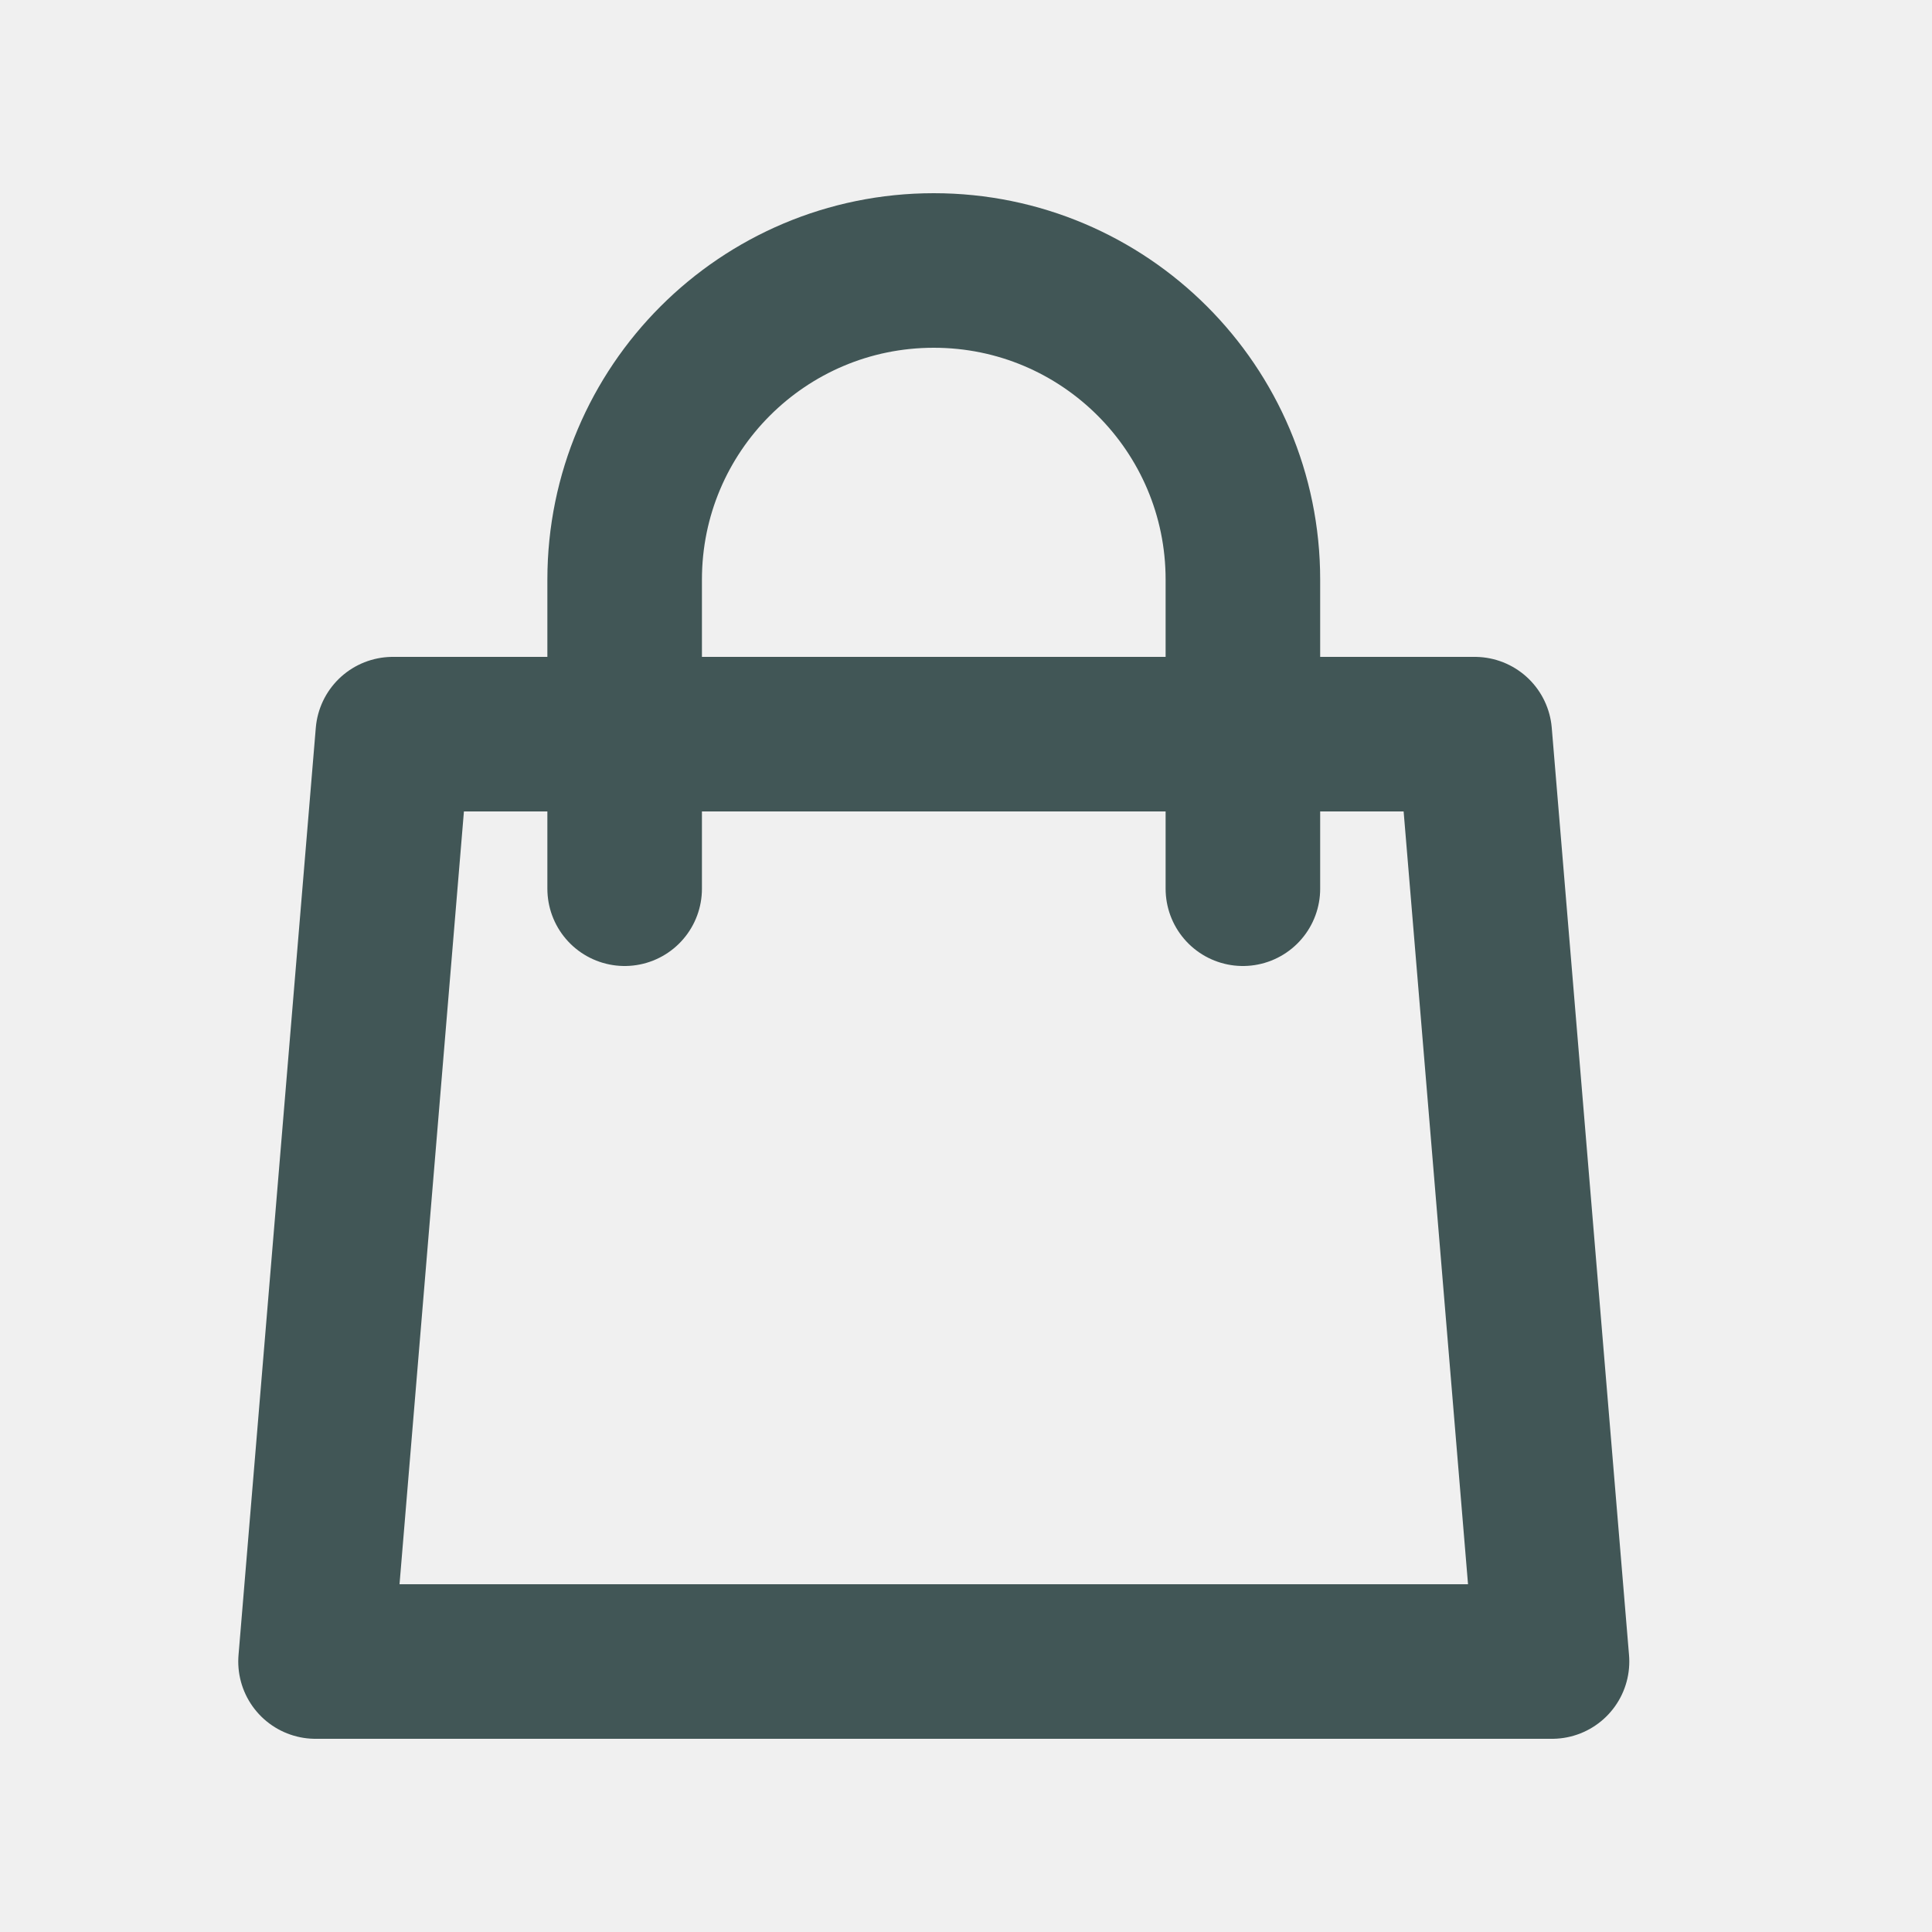
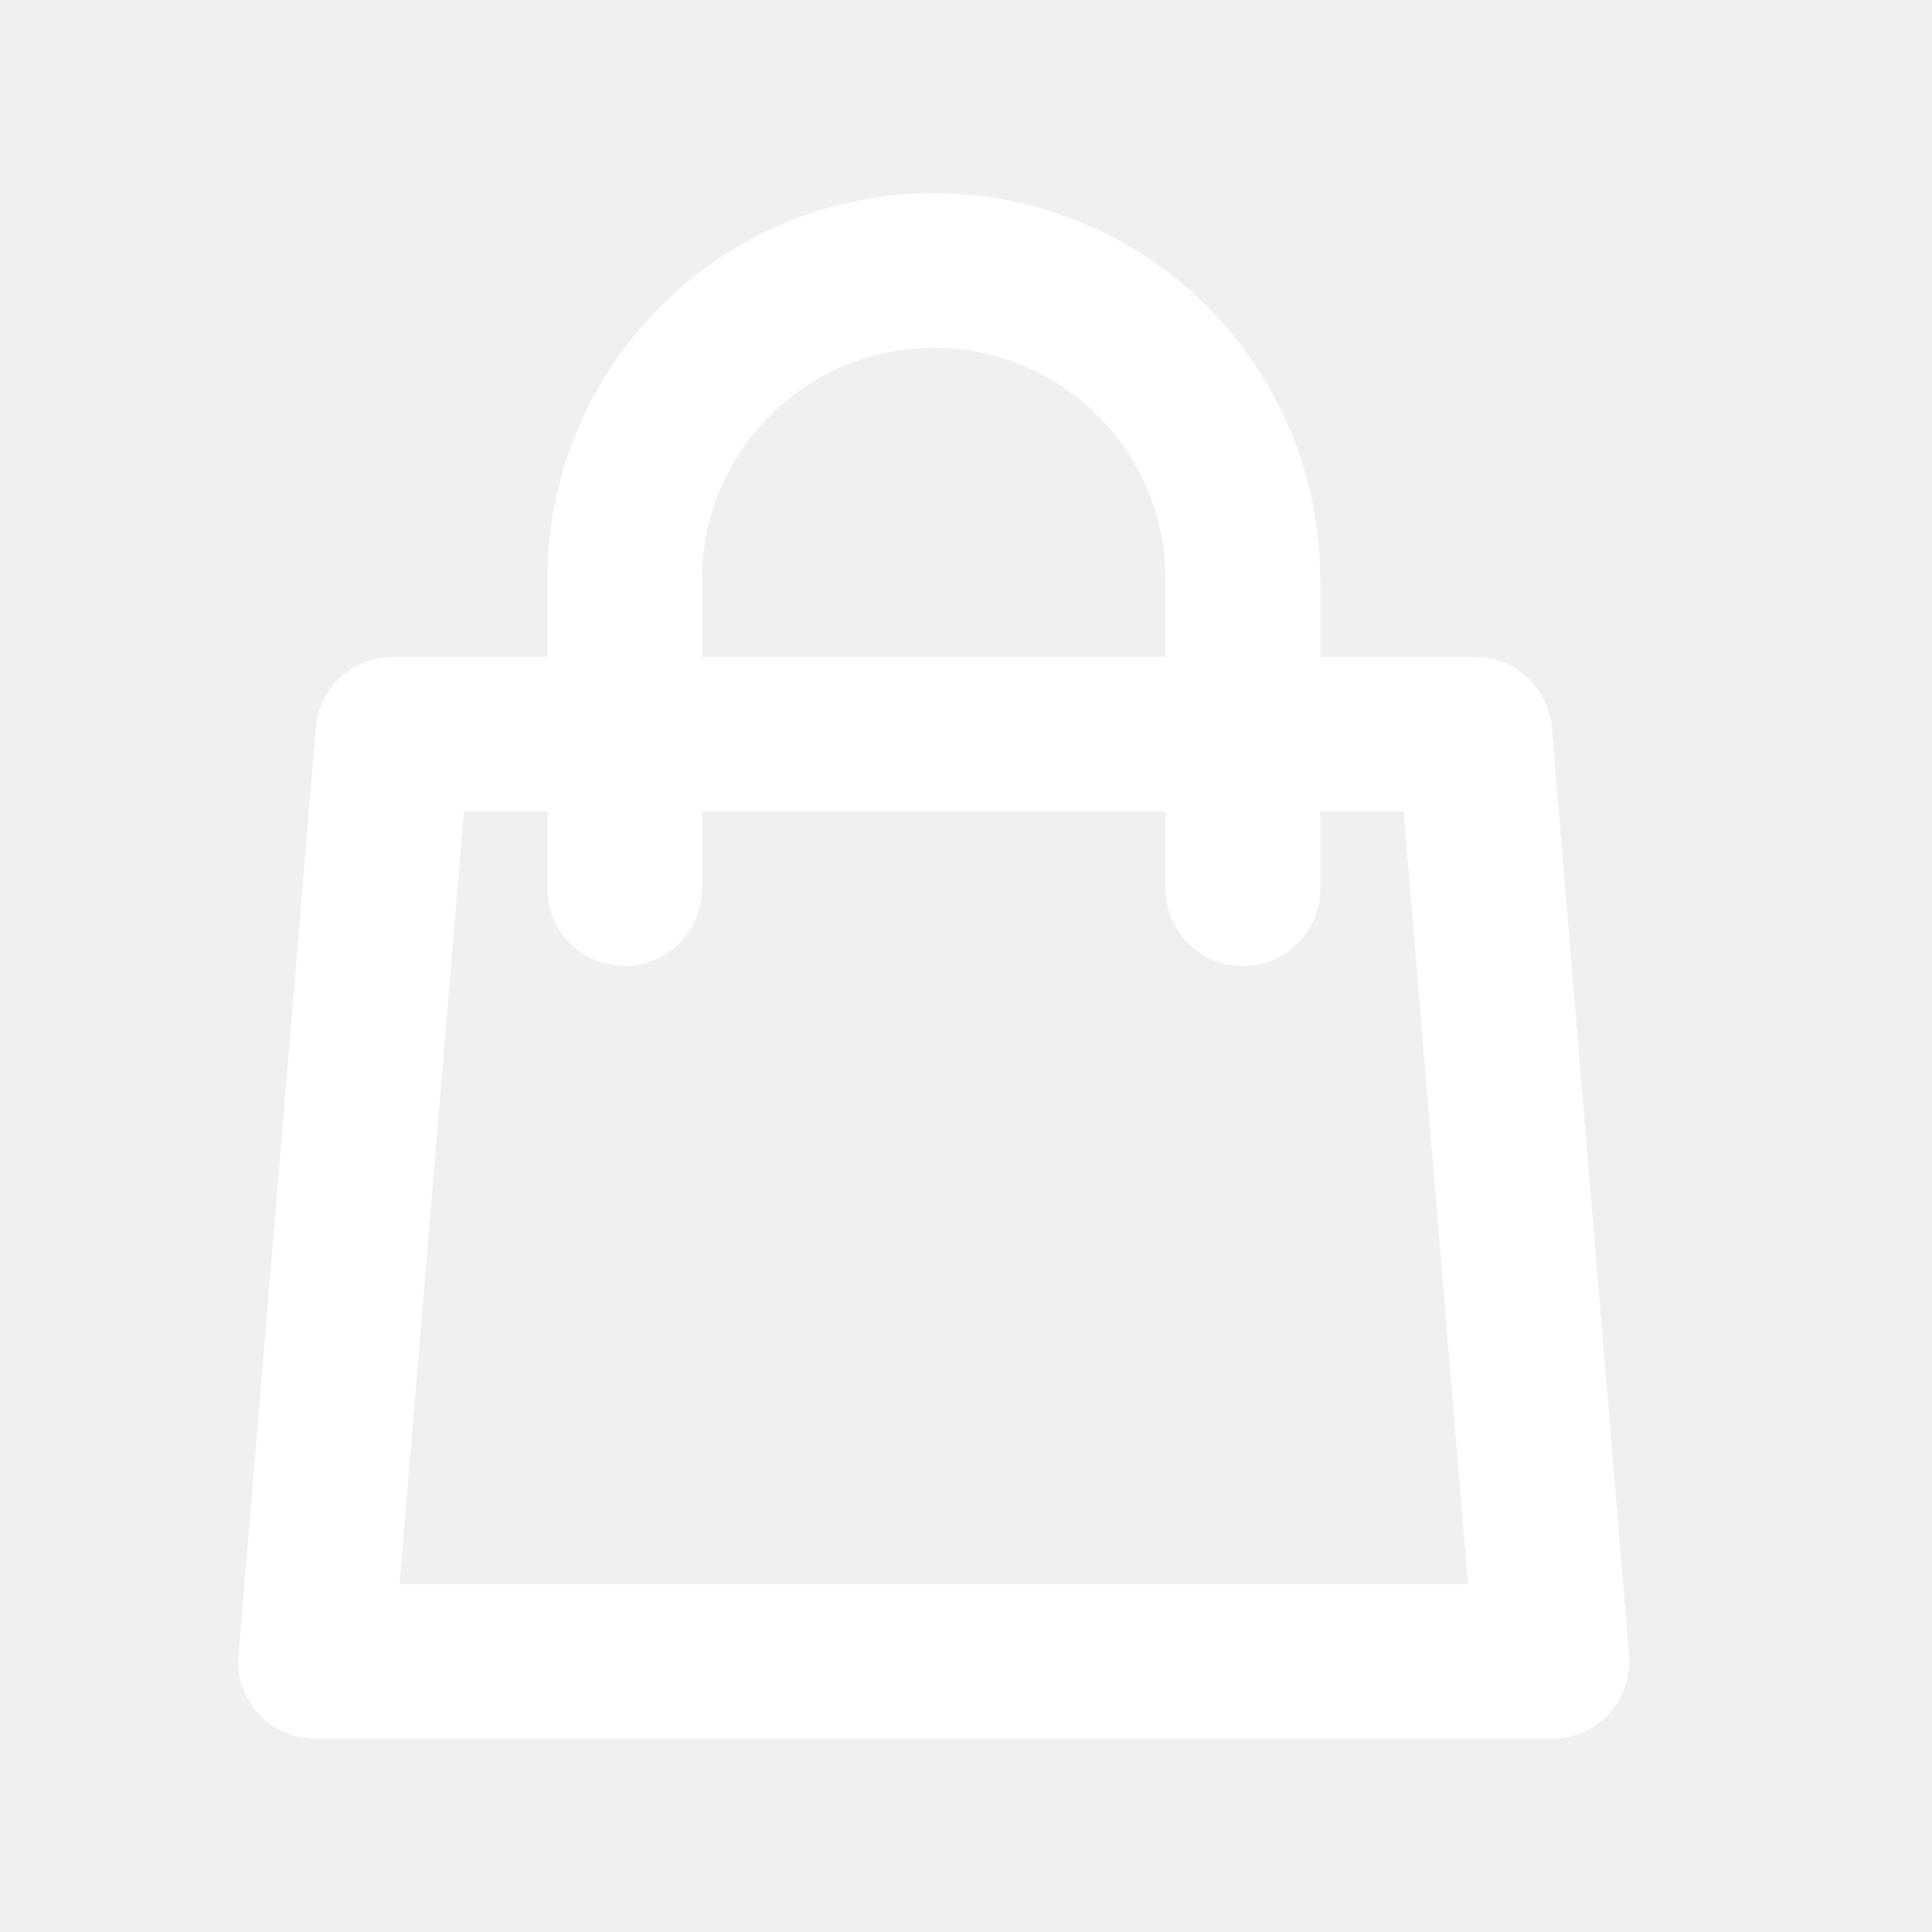
<svg xmlns="http://www.w3.org/2000/svg" width="25" height="25" viewBox="0 0 25 25" fill="none">
-   <path d="M16.083 11.5V7.5C16.083 5.291 14.292 3.5 12.083 3.5C9.874 3.5 8.083 5.291 8.083 7.5V11.5M5.083 9.5H19.083L20.083 21.5H4.083L5.083 9.5Z" stroke="#415656" stroke-width="2" stroke-linecap="round" stroke-linejoin="round" />
+   <path d="M16.083 11.5V7.5C16.083 5.291 14.292 3.5 12.083 3.5C9.874 3.5 8.083 5.291 8.083 7.5V11.5M5.083 9.5H19.083L20.083 21.5H4.083L5.083 9.5Z" stroke="#FFFFFF" stroke-width="2" stroke-linecap="round" stroke-linejoin="round" />
</svg>
